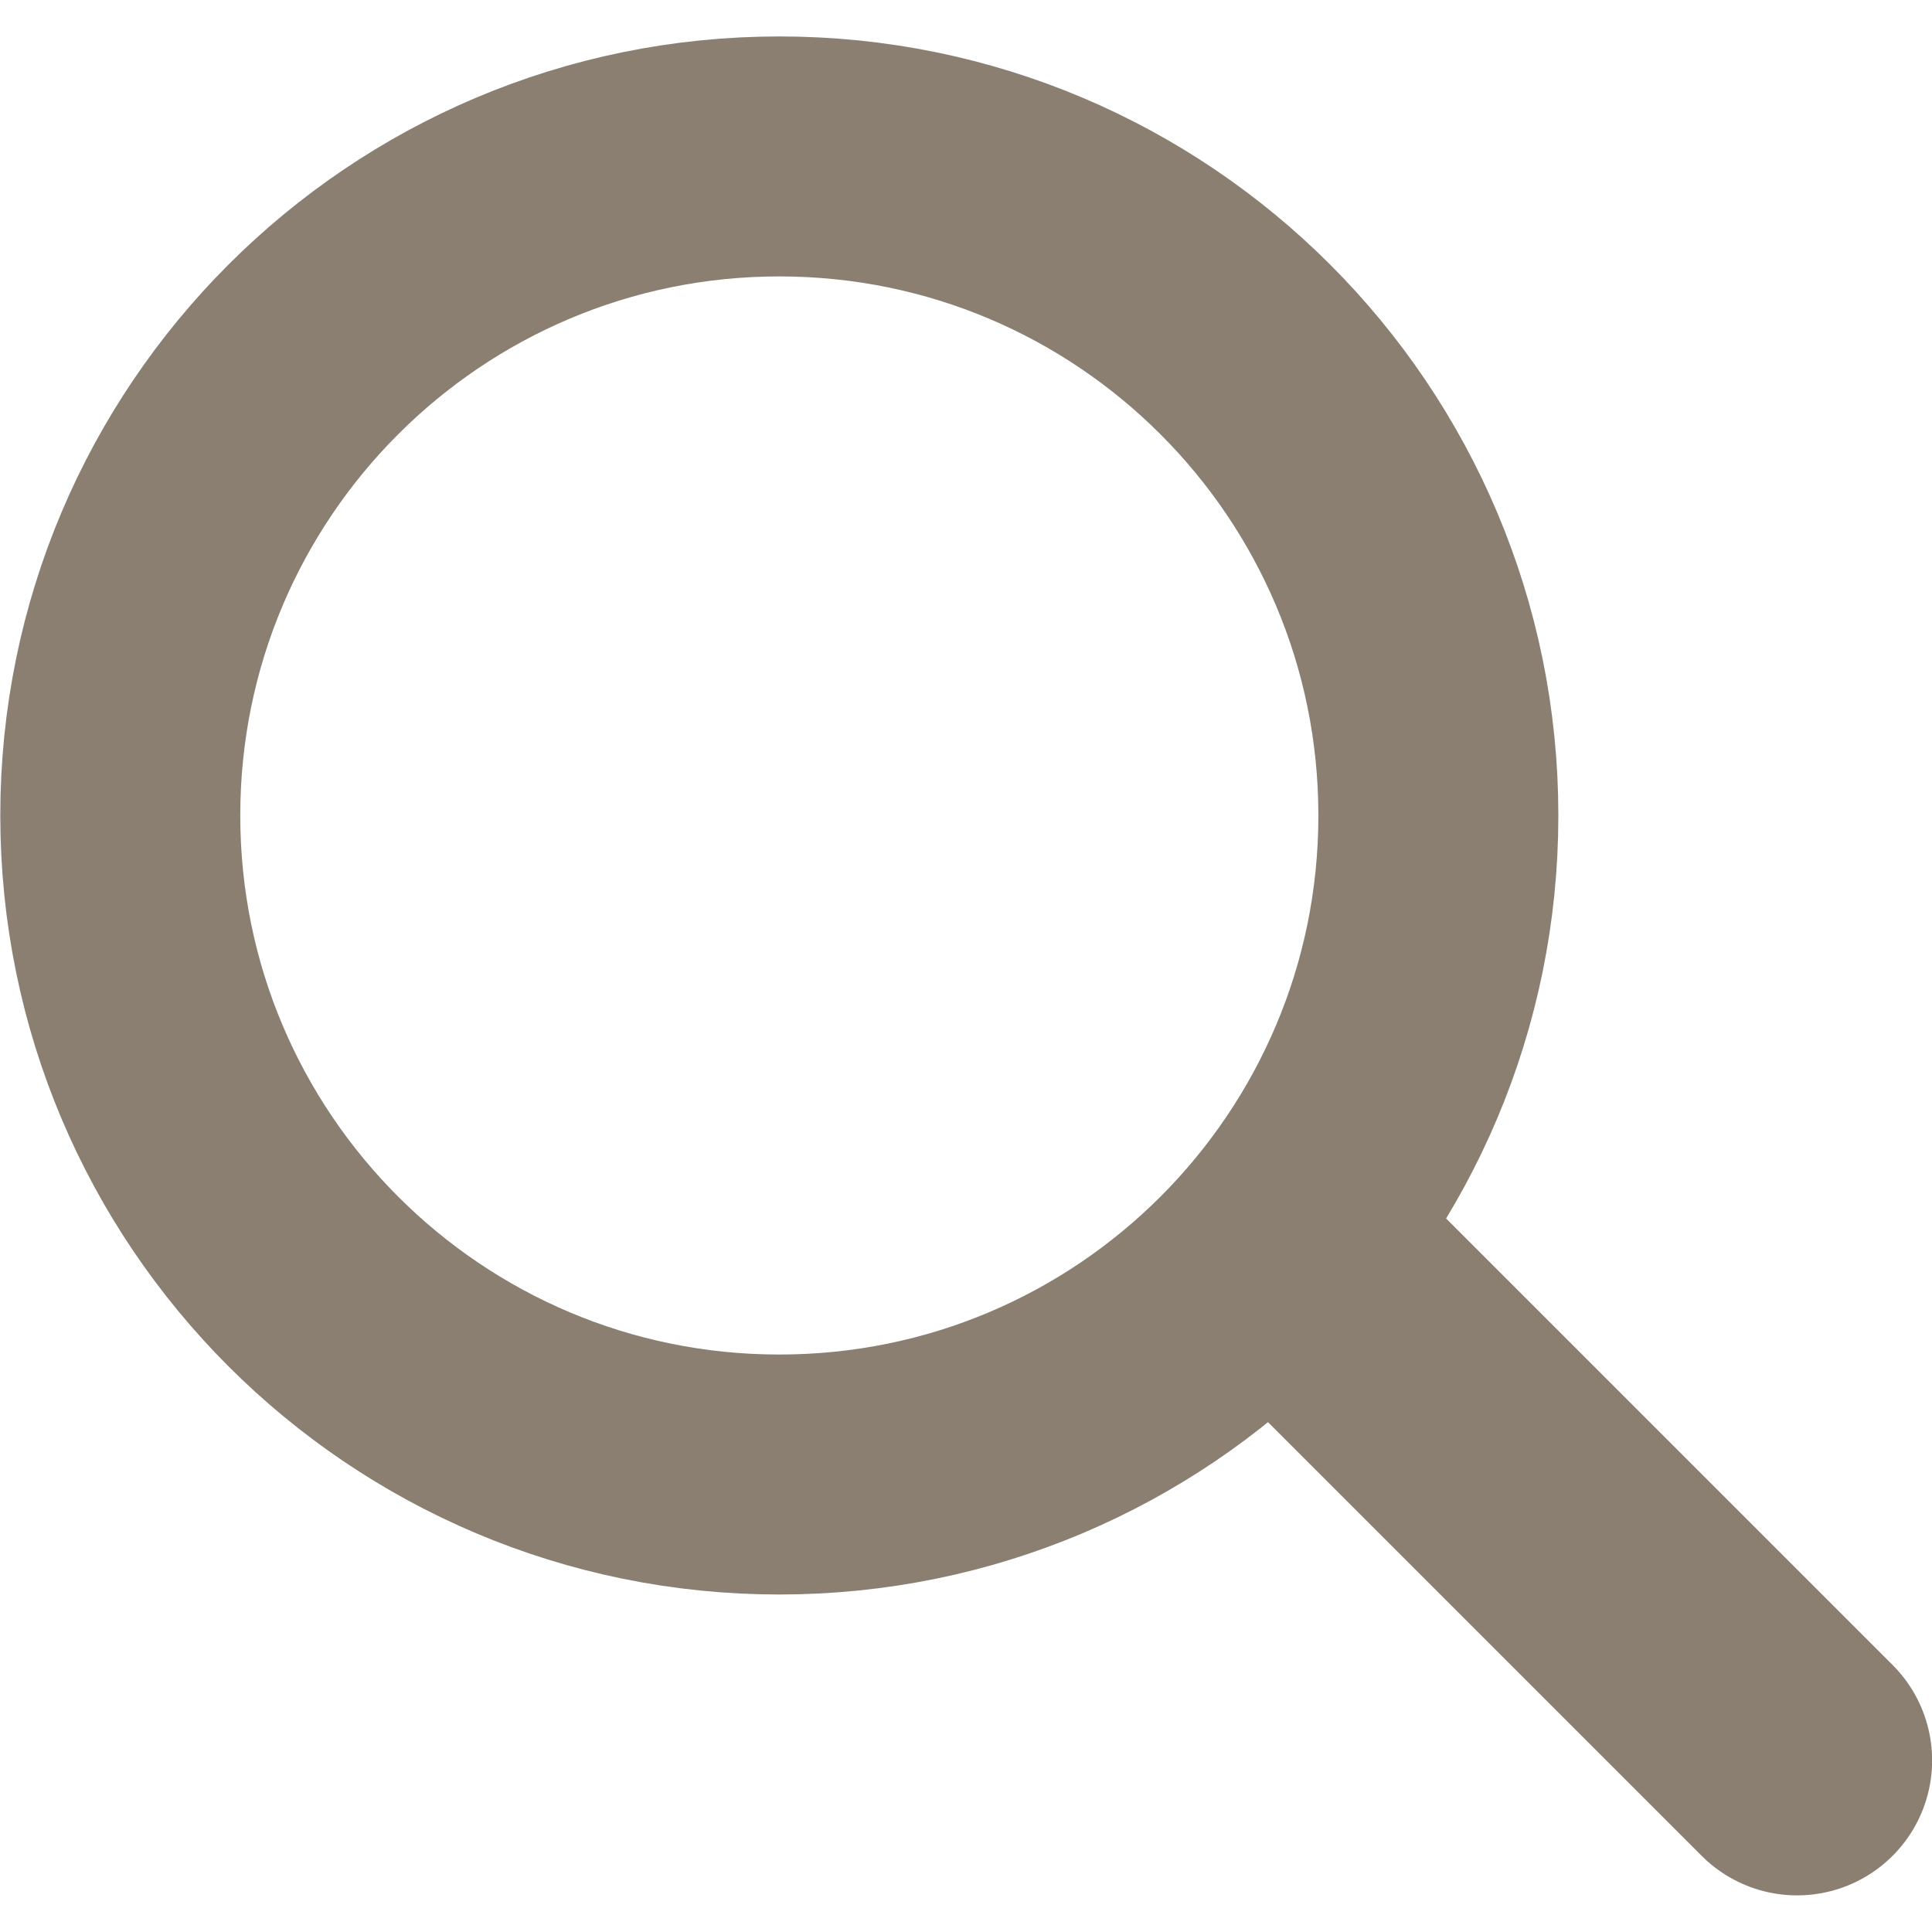
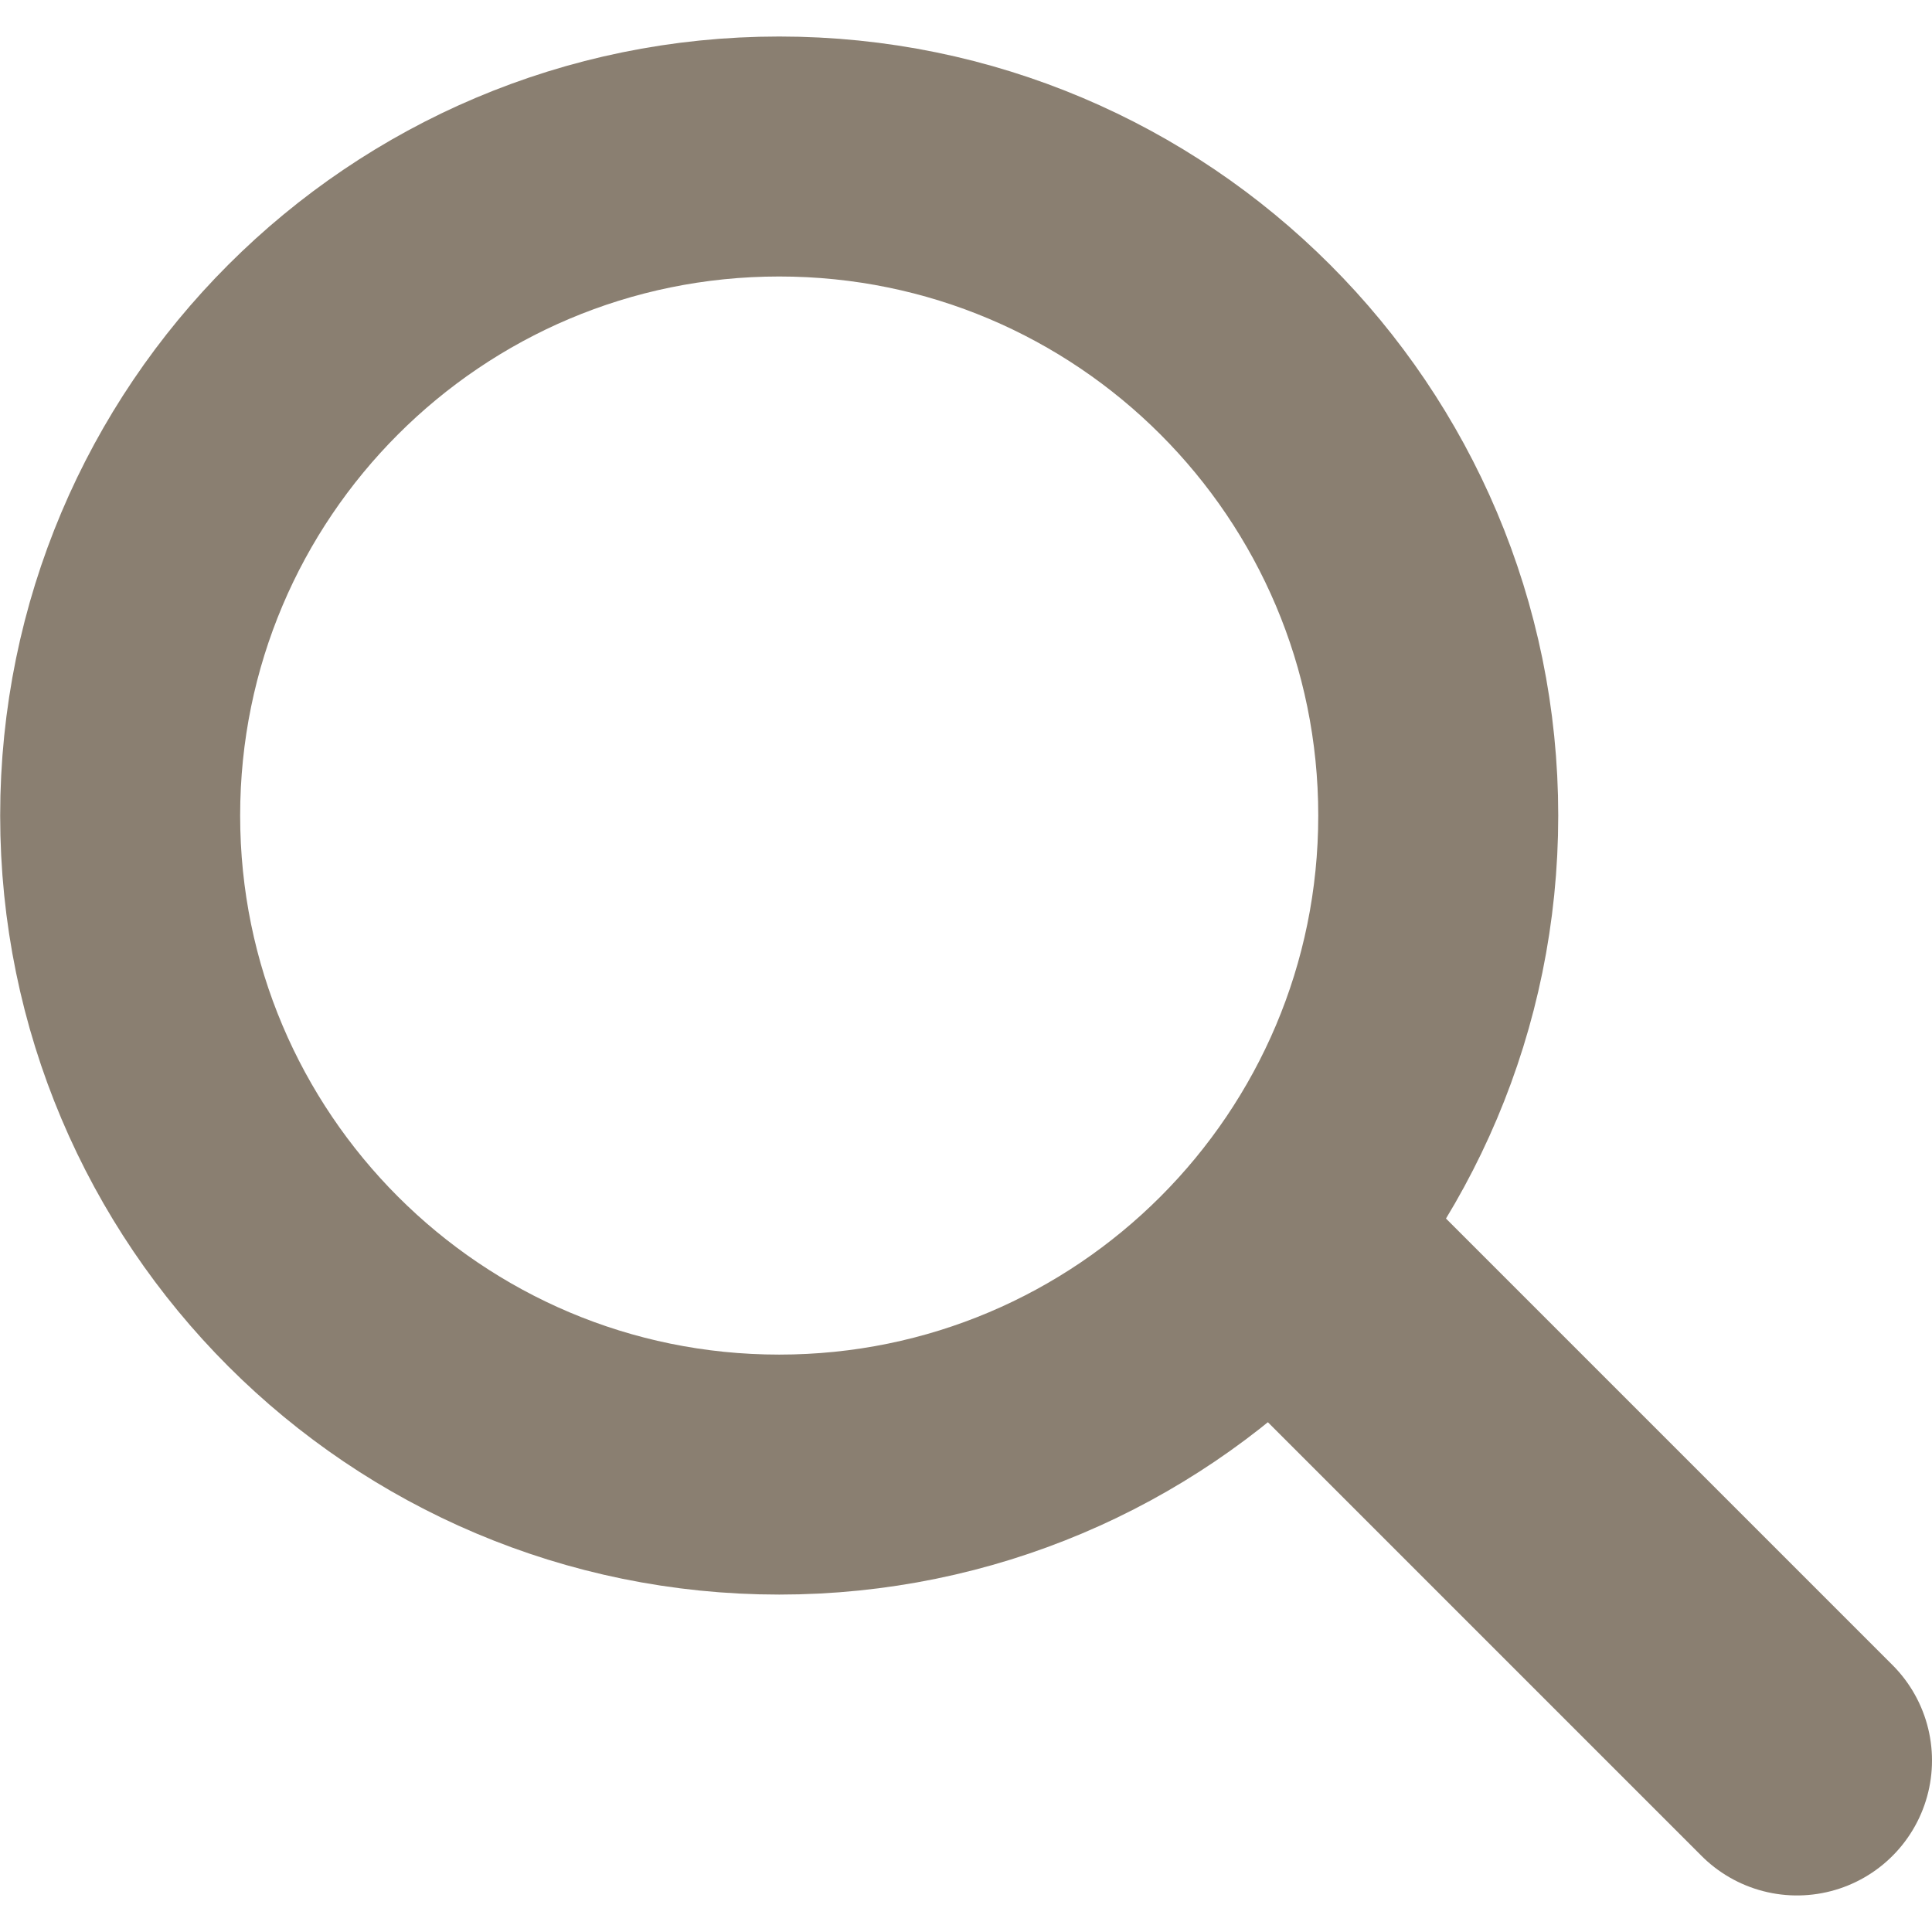
- <svg xmlns="http://www.w3.org/2000/svg" width="18" height="18" viewBox="0 0 4.762 4.763" version="1.1">
-   <g style="fill:none;stroke:#8a7f71;stroke-linecap:round;stroke-linejoin:round" transform="matrix(0.7395302,0,0,0.7395302,-37.84672,-8.808182)">
-     <circle style="stroke-width:0.8" cx="53.774" cy="14.629" r="2.197" />
-     <path style="stroke-width:0.9" d="m 55.58,16.192 1.587,1.587" />
+ <svg xmlns="http://www.w3.org/2000/svg" width="18" height="18" viewBox="0 0 4.762 4.763">
+   <g style="fill:none;stroke:#8a7f71;stroke-linecap:round;stroke-linejoin:round" transform="translate(-37.847 -8.808) scale(.73953)">
+     <circle style="stroke-width:.8" cx="53.774" cy="14.629" r="2.197" />
+     <path style="stroke-width:.9" d="m 55.58,16.192 1.587,1.587" />
  </g>
</svg>
